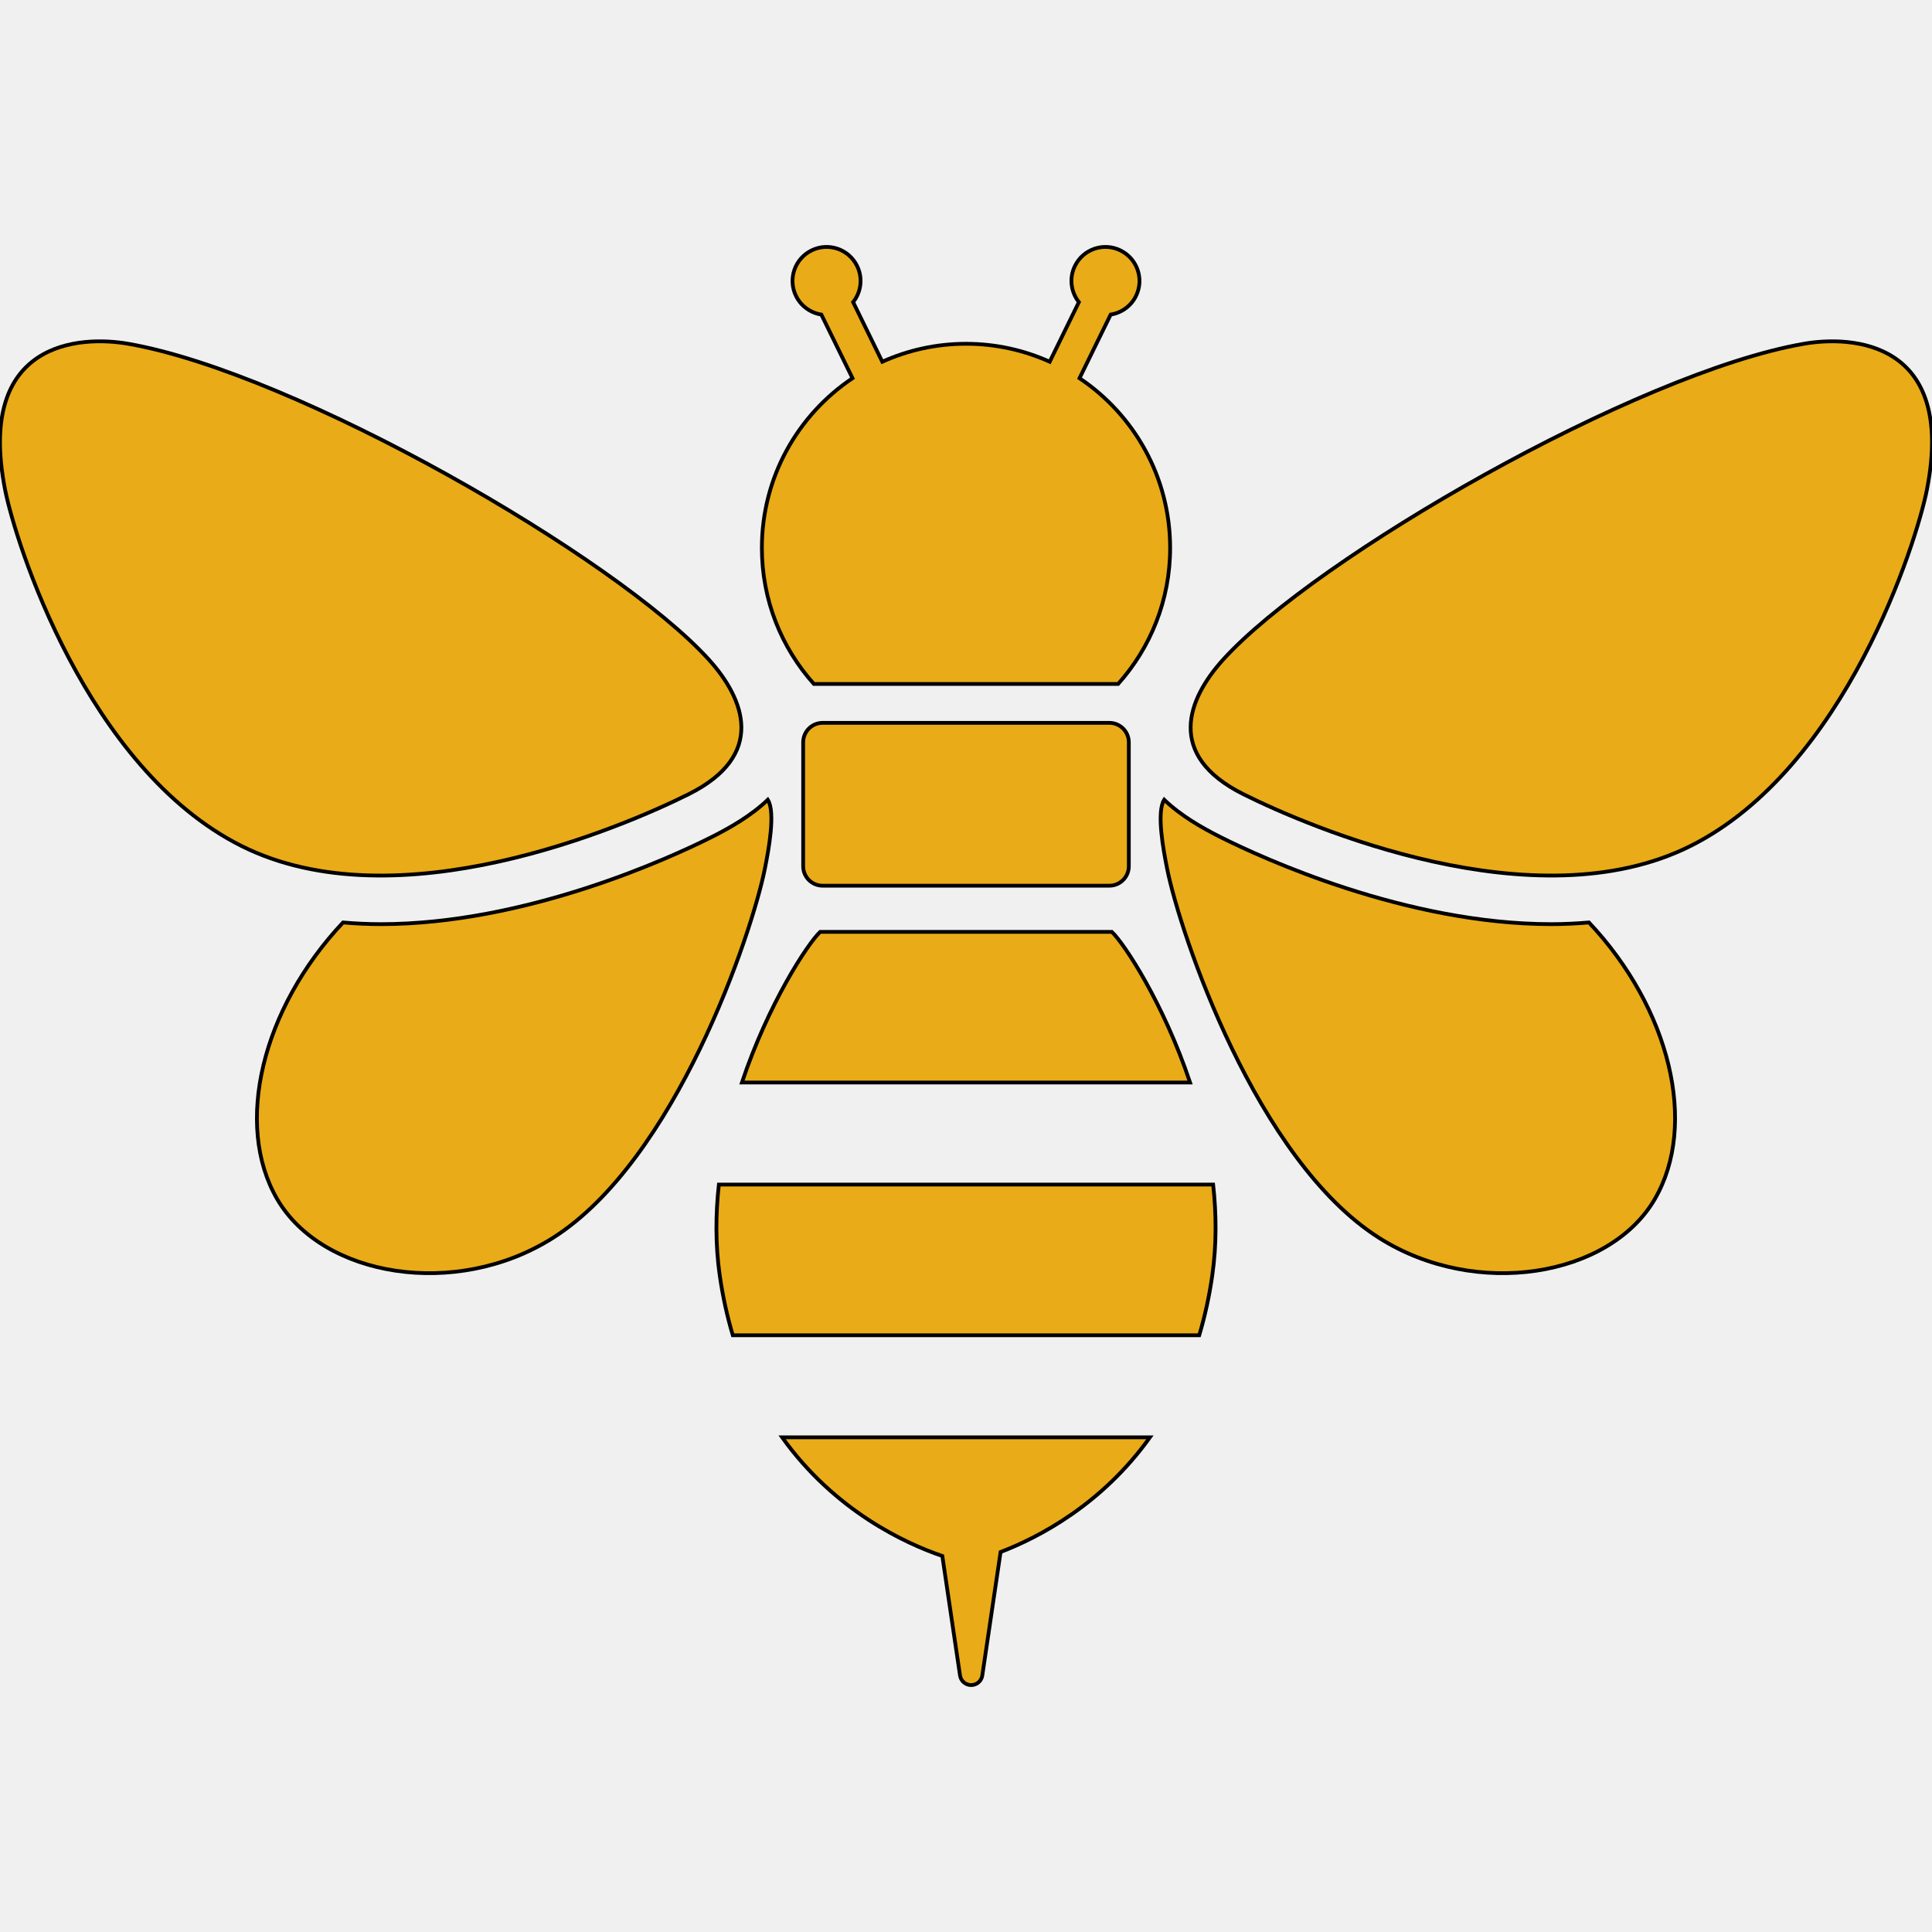
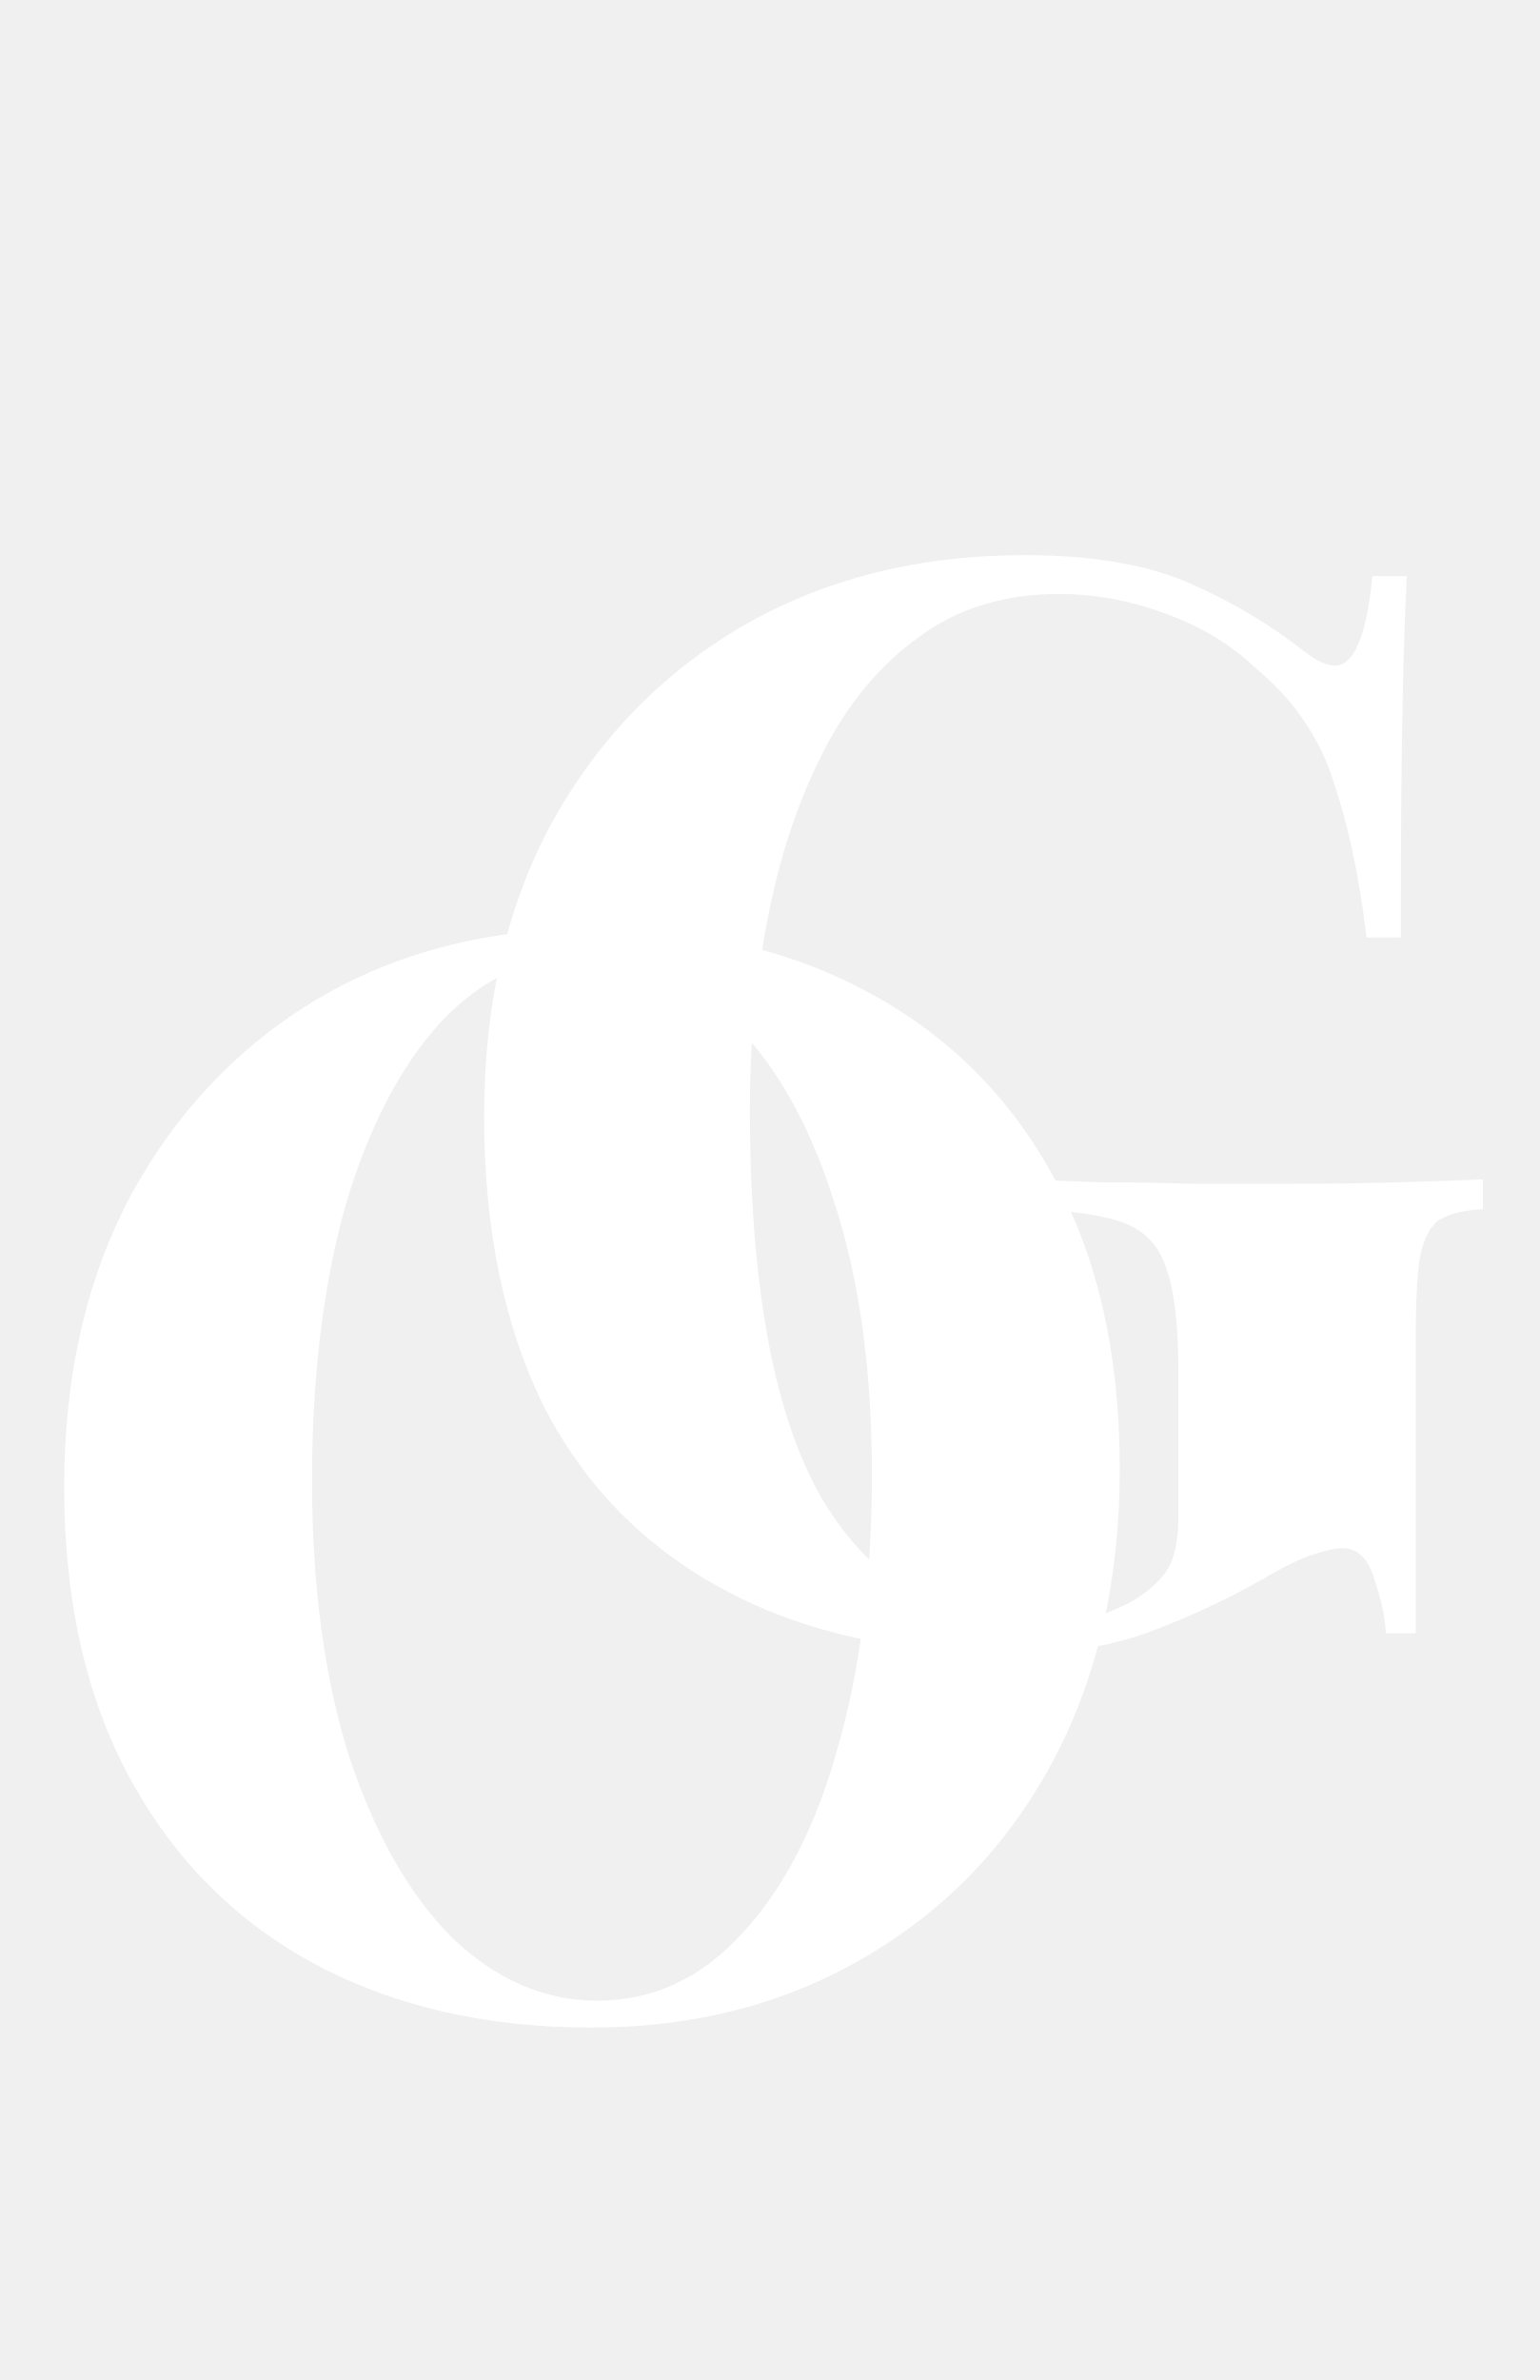
- <svg xmlns="http://www.w3.org/2000/svg" height="200px" width="200px" version="1.1" id="_x32_" viewBox="0 0 512 512" xml:space="preserve" fill="#000000" stroke="#000000">
-   <g id="SVGRepo_bgCarrier" stroke-width="0" />
-   <g id="SVGRepo_tracerCarrier" stroke-linecap="round" stroke-linejoin="round" />
-   <g id="SVGRepo_iconCarrier">
-     <style type="text/css"> .st0{fill:#E9AB17;} </style>
-     <g>
-       <path class="st0" d="M201.905,145.195c0,13.862,5.214,26.498,13.785,36.064h80.619c8.571-9.566,13.789-22.202,13.789-36.064 c0-18.74-9.538-35.252-24.017-44.965l8.256-16.862c2.814-0.448,5.376-2.201,6.721-4.948c2.186-4.471,0.336-9.874-4.138-12.061 c-4.472-2.194-9.875-0.344-12.058,4.134c-1.584,3.231-1.048,6.932,1.052,9.573l-7.73,15.797c-6.77-3.048-14.276-4.758-22.181-4.758 c-7.912,0-15.415,1.71-22.188,4.758l-7.726-15.797c2.099-2.642,2.635-6.342,1.055-9.573c-2.19-4.478-7.59-6.328-12.061-4.134 c-4.475,2.187-6.329,7.59-4.138,12.061c1.346,2.747,3.907,4.5,6.721,4.948l8.256,16.862 C211.436,109.943,201.905,126.455,201.905,145.195z" />
-       <path class="st0" d="M182.52,210.456c20.608-10.302,14.805-25.188,5.354-35.63C163.402,147.774,78.392,98.828,33.97,91.105 C21.282,88.89-6.387,90.243,1.34,129.749c2.663,13.61,21.47,73.838,62.686,94.457C105.24,244.803,164.972,219.23,182.52,210.456z" />
-       <path class="st0" d="M203.475,211.941c-4.394,4.219-10.004,7.443-15.194,10.036c-10.761,5.382-48.862,22.932-87.386,22.932 c-3.413,0-6.732-0.168-9.987-0.442c-21.442,22.756-28.973,53.55-17.44,73.328c12.026,20.611,47.33,26.505,72.991,10.302 c32.63-20.604,52.804-80.721,56.241-97.884C203.678,225.313,205.567,215.249,203.475,211.941z" />
-       <path class="st0" d="M478.03,91.105c-44.422,7.723-129.432,56.669-153.905,83.72c-9.447,10.442-15.253,25.328,5.351,35.63 c17.549,8.774,77.284,34.347,118.499,13.75c41.219-20.619,60.022-80.847,62.685-94.457C518.387,90.243,490.719,88.89,478.03,91.105 z" />
-       <path class="st0" d="M411.101,244.908c-38.52,0-76.621-17.549-87.382-22.932c-5.186-2.593-10.804-5.816-15.194-10.036 c-2.092,3.308-0.207,13.372,0.774,18.271c3.434,17.163,23.614,77.28,56.241,97.884c25.657,16.203,60.964,10.309,72.987-10.302 c11.535-19.778,4.005-50.572-17.437-73.328C417.836,244.74,414.518,244.908,411.101,244.908z" />
-       <path class="st0" d="M293.997,191.562h-75.994c-2.846,0-5.155,2.312-5.155,5.158v32.841c0,2.846,2.309,5.158,5.155,5.158h75.994 c2.842,0,5.151-2.312,5.151-5.158v-32.841C299.148,193.874,296.839,191.562,293.997,191.562z" />
-       <path class="st0" d="M217.351,246.954c-3.346,3.182-13.729,19-20.734,39.926h118.766c-7.005-20.927-17.388-36.744-20.734-39.926 H217.351z" />
-       <path class="st0" d="M190.506,313.925c-0.869,7.842-0.925,15.916,0.214,23.948c0.816,5.746,2.011,11.052,3.48,15.986h123.608 c1.472-4.934,2.66-10.239,3.473-15.986c1.139-8.032,1.083-16.105,0.214-23.948H190.506z" />
-       <path class="st0" d="M249.726,412.356l4.692,31.67c0.217,1.458,1.472,2.538,2.95,2.538c1.479,0,2.737-1.079,2.95-2.538 l4.846-32.721c10.169-3.904,26.824-12.573,39.582-30.402h-97.481C221.325,400.533,240.1,409.076,249.726,412.356z" />
-     </g>
-   </g>
+ <svg xmlns="http://www.w3.org/2000/svg" width="33" height="51" viewBox="0 0 33 51" fill="none">
+   <path d="M12.704 19.896C14.965 19.896 16.939 20.355 18.624 21.272C20.331 22.189 21.653 23.512 22.592 25.24C23.531 26.947 24 29.027 24 31.48C24 33.869 23.52 35.96 22.56 37.752C21.6 39.544 20.256 40.941 18.528 41.944C16.821 42.947 14.869 43.448 12.672 43.448C10.411 43.448 8.427 42.989 6.72 42.072C5.035 41.155 3.723 39.832 2.784 38.104C1.845 36.376 1.376 34.296 1.376 31.864C1.376 29.475 1.856 27.384 2.816 25.592C3.797 23.8 5.131 22.403 6.816 21.4C8.523 20.397 10.485 19.896 12.704 19.896ZM12.576 20.472C11.381 20.472 10.336 20.952 9.44 21.912C8.565 22.872 7.883 24.195 7.392 25.88C6.923 27.565 6.688 29.517 6.688 31.736C6.688 33.997 6.955 35.971 7.488 37.656C8.043 39.32 8.779 40.611 9.696 41.528C10.635 42.424 11.669 42.872 12.8 42.872C13.995 42.872 15.029 42.392 15.904 41.432C16.8 40.472 17.483 39.149 17.952 37.464C18.443 35.757 18.688 33.805 18.688 31.608C18.688 29.325 18.411 27.352 17.856 25.688C17.323 24.024 16.587 22.744 15.648 21.848C14.731 20.931 13.707 20.472 12.576 20.472Z" fill="white" />
+   <path d="M21.96 11.896C23.411 11.896 24.595 12.099 25.512 12.504C26.429 12.909 27.251 13.4 27.976 13.976C28.232 14.168 28.445 14.264 28.616 14.264C29.021 14.264 29.288 13.624 29.416 12.344H30.152C30.109 13.176 30.077 14.189 30.056 15.384C30.035 16.557 30.024 18.125 30.024 20.088H29.288C29.139 18.808 28.904 17.699 28.584 16.76C28.285 15.8 27.72 14.979 26.888 14.296C26.376 13.805 25.736 13.421 24.968 13.144C24.221 12.867 23.464 12.728 22.696 12.728C21.523 12.728 20.52 13.037 19.688 13.656C18.856 14.253 18.173 15.075 17.64 16.12C17.107 17.165 16.712 18.349 16.456 19.672C16.2 20.973 16.072 22.328 16.072 23.736C16.072 27.576 16.595 30.381 17.64 32.152C18.707 33.923 20.232 34.808 22.216 34.808C22.728 34.808 23.176 34.744 23.56 34.616C23.944 34.488 24.253 34.339 24.488 34.168C24.787 33.955 24.989 33.731 25.096 33.496C25.203 33.24 25.256 32.909 25.256 32.504V29.368C25.256 28.387 25.171 27.661 25 27.192C24.851 26.701 24.541 26.371 24.072 26.2C23.603 26.029 22.92 25.933 22.024 25.912V25.272C22.472 25.293 23.005 25.315 23.624 25.336C24.264 25.336 24.925 25.347 25.608 25.368C26.291 25.368 26.92 25.368 27.496 25.368C28.392 25.368 29.213 25.357 29.96 25.336C30.707 25.315 31.315 25.293 31.784 25.272V25.912C31.379 25.933 31.069 26.008 30.856 26.136C30.664 26.264 30.525 26.52 30.44 26.904C30.376 27.288 30.344 27.875 30.344 28.664V35H29.704C29.683 34.637 29.597 34.243 29.448 33.816C29.32 33.389 29.096 33.176 28.776 33.176C28.627 33.176 28.424 33.219 28.168 33.304C27.933 33.368 27.56 33.549 27.048 33.848C26.259 34.296 25.427 34.68 24.552 35C23.677 35.299 22.76 35.448 21.8 35.448C19.325 35.448 17.235 34.989 15.528 34.072C13.821 33.155 12.531 31.843 11.656 30.136C10.803 28.408 10.376 26.339 10.376 23.928C10.376 21.496 10.867 19.384 11.848 17.592C12.851 15.8 14.216 14.403 15.944 13.4C17.693 12.397 19.699 11.896 21.96 11.896Z" fill="white" />
</svg>
